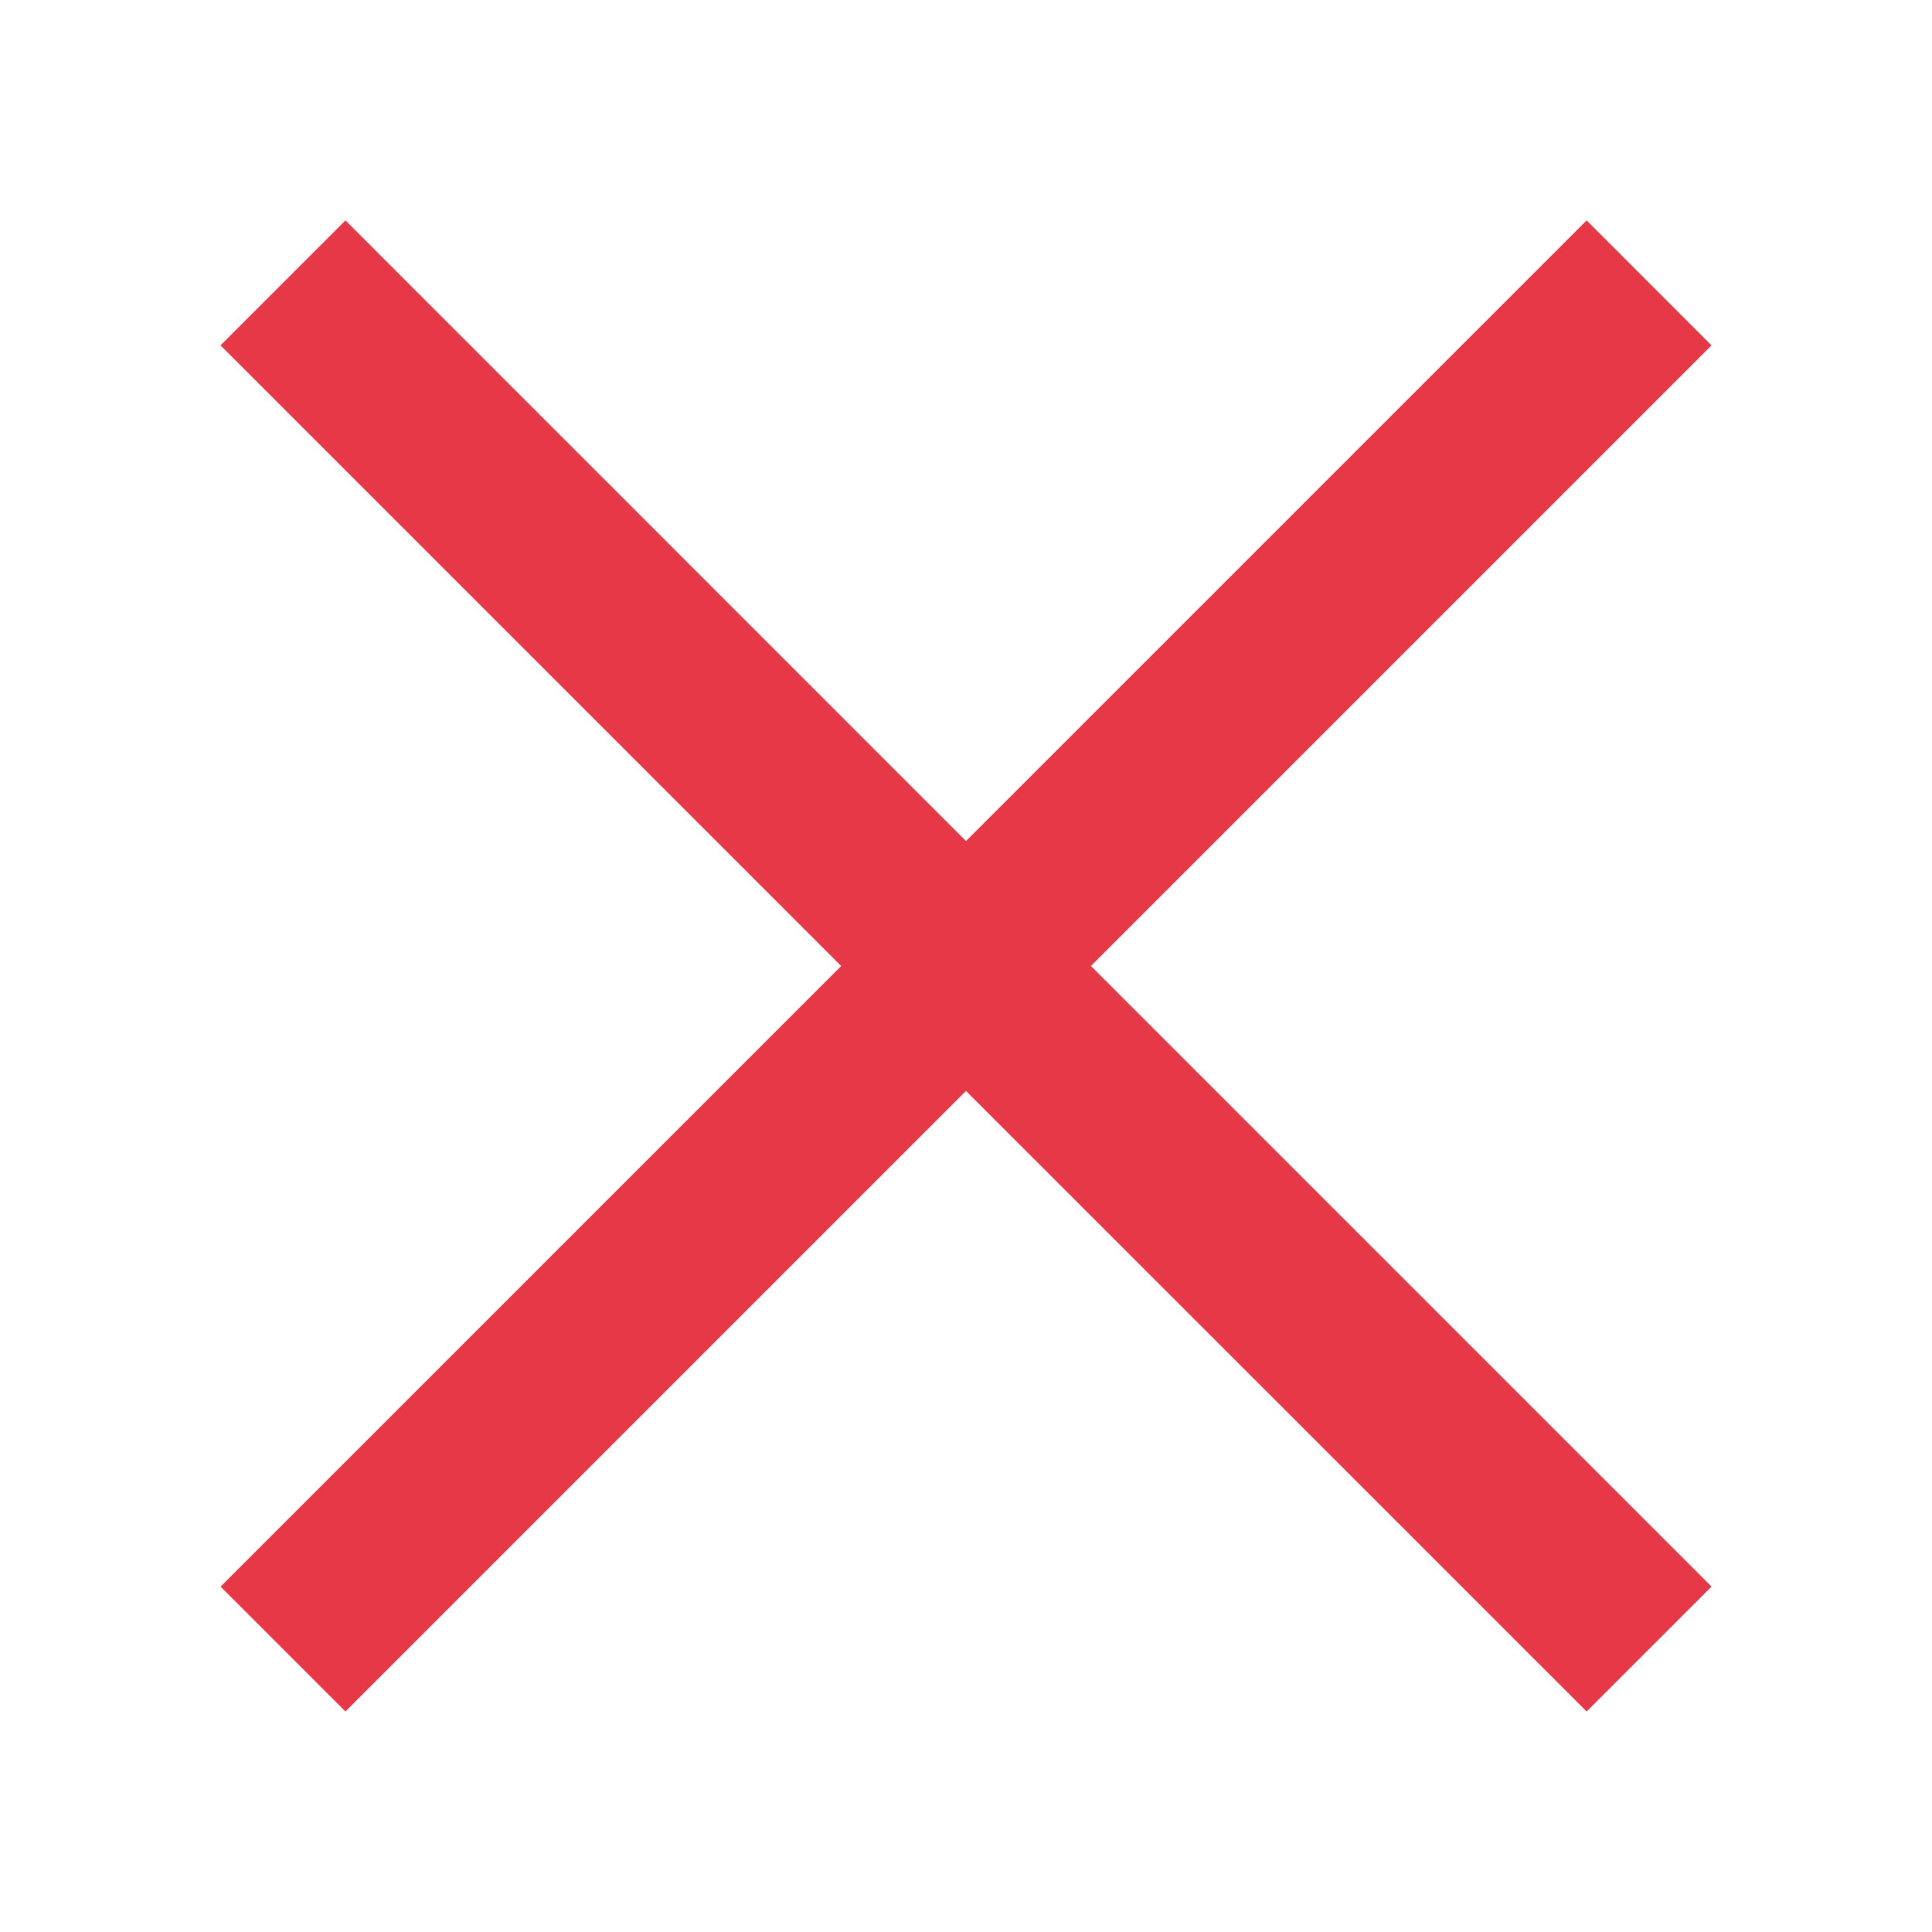
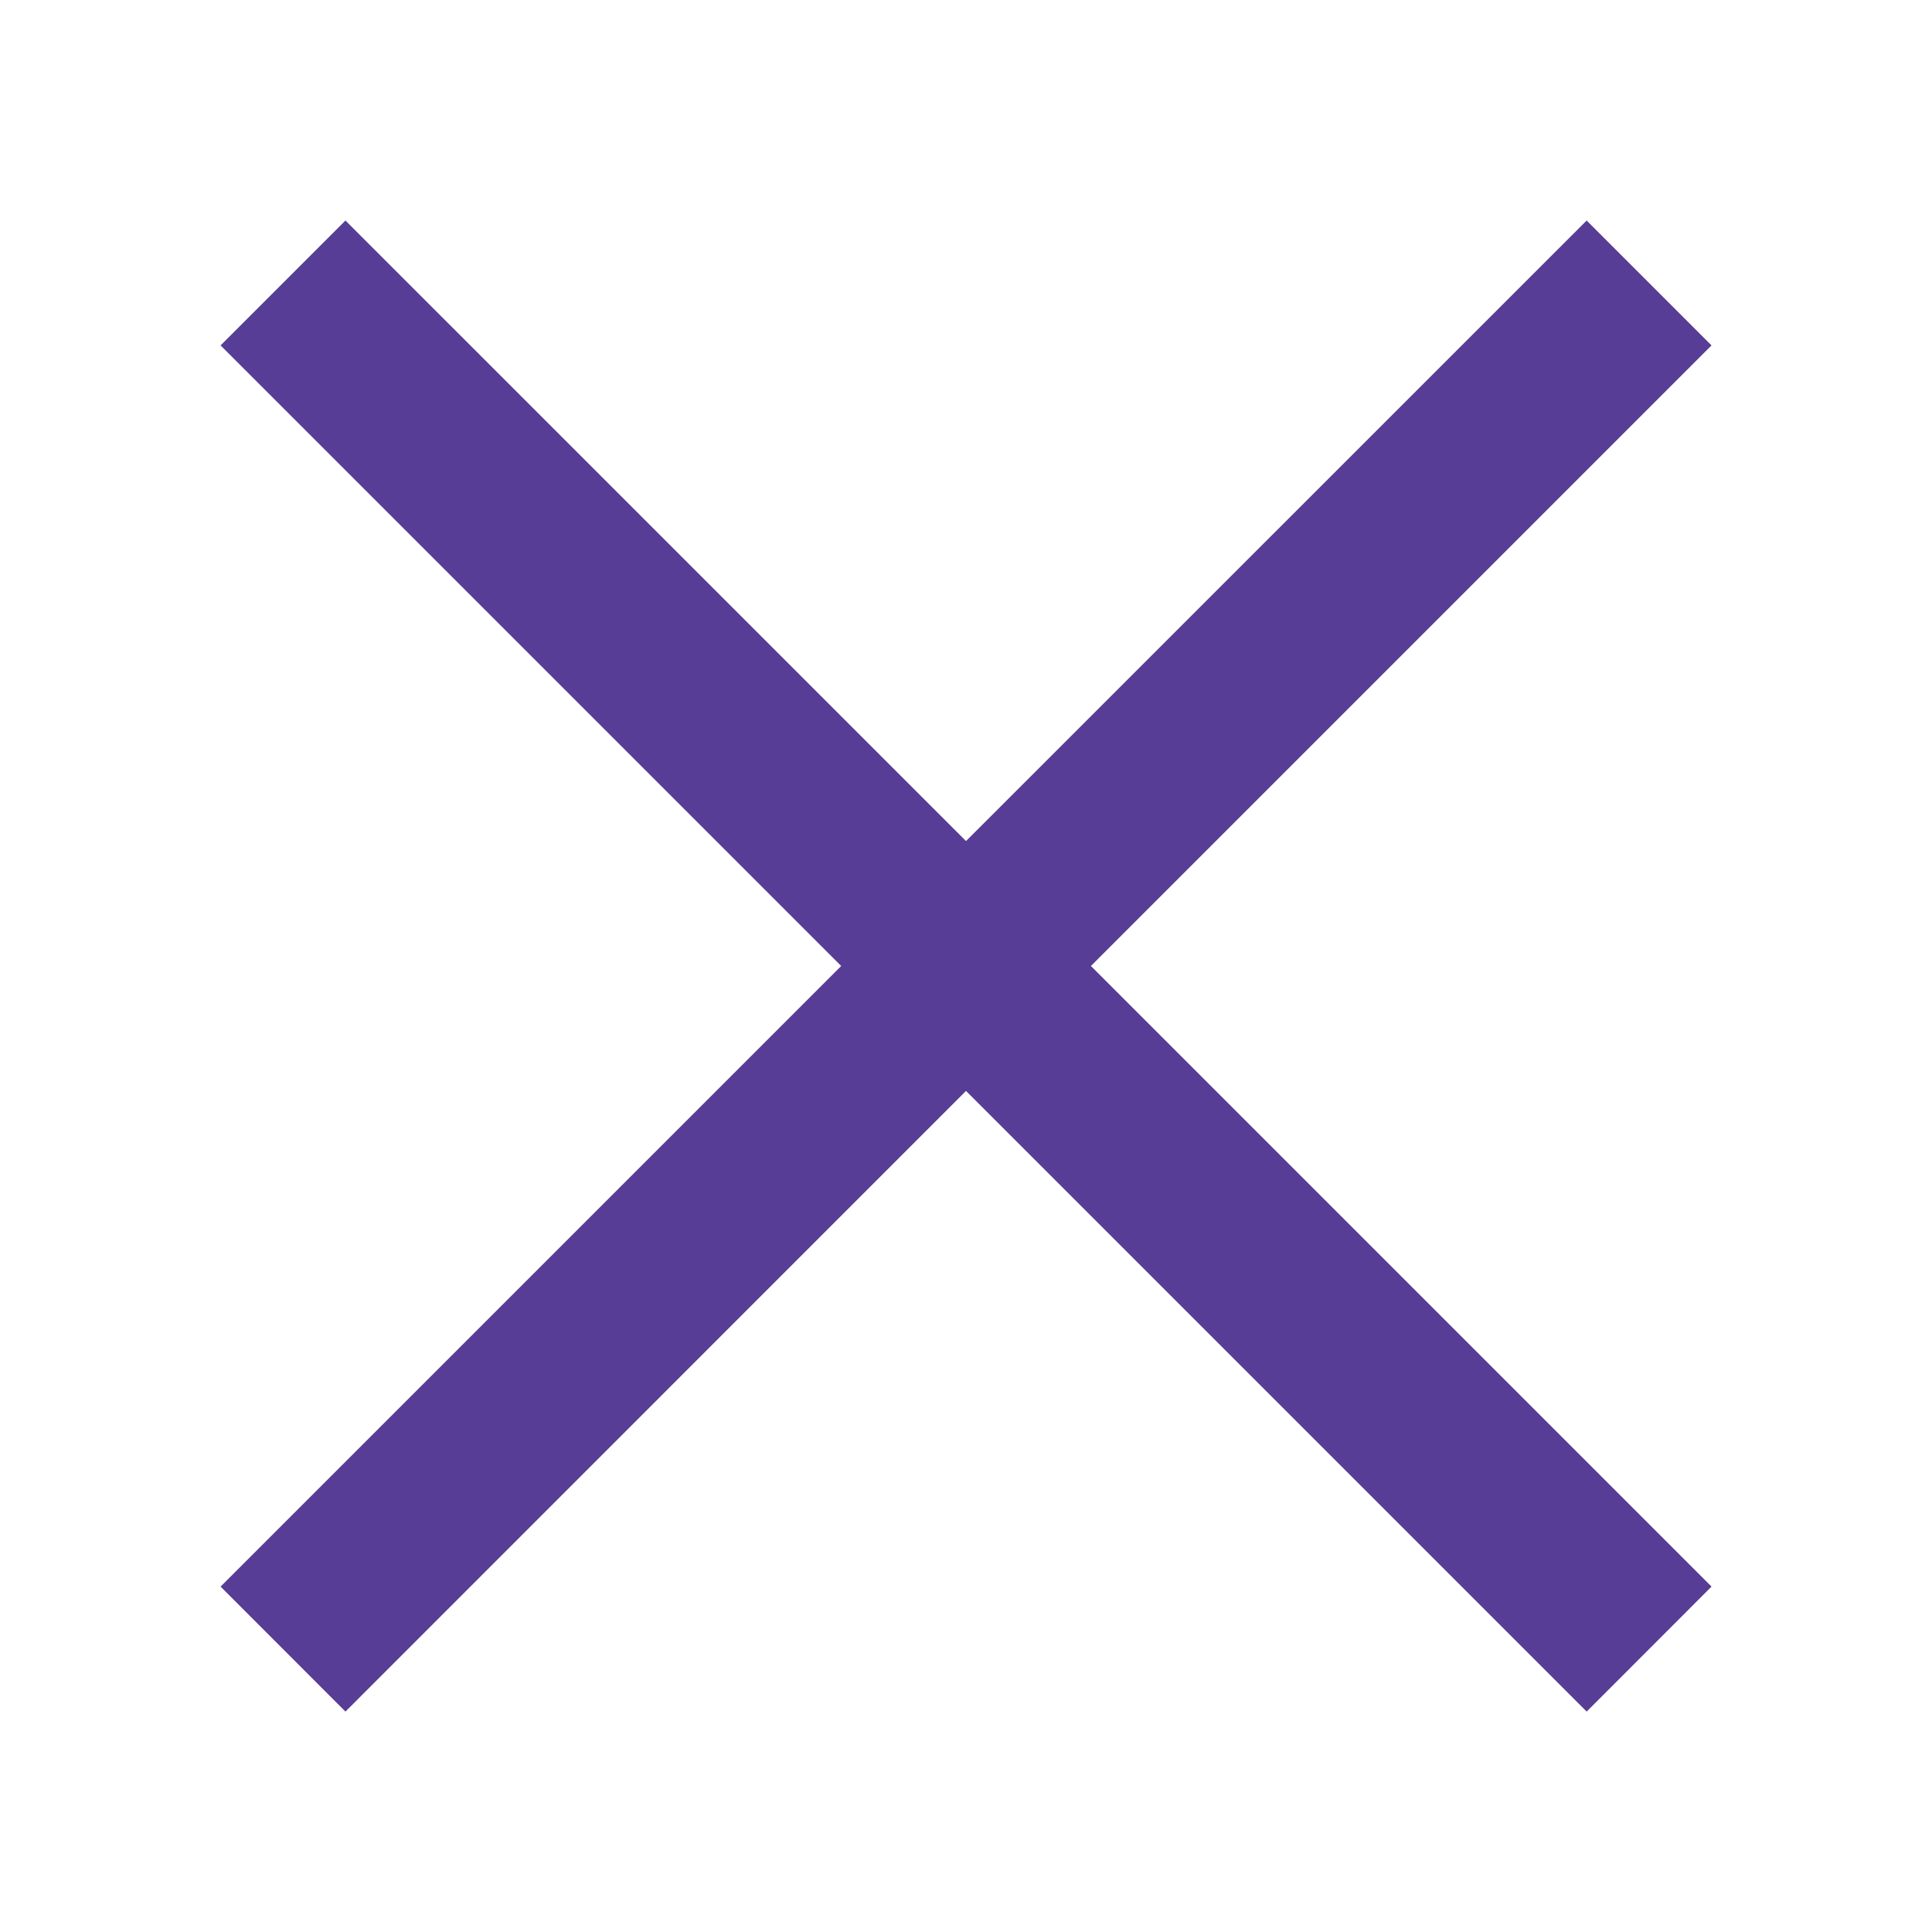
<svg xmlns="http://www.w3.org/2000/svg" width="18" height="18" viewBox="0 0 18 18" fill="none">
-   <path fill-rule="evenodd" clip-rule="evenodd" d="M14.783 2.055C14.784 2.055 14.784 2.056 14.785 2.056L15.944 3.216C15.945 3.216 15.945 3.217 15.945 3.217C15.945 3.218 15.945 3.218 15.945 3.218C15.945 3.219 15.945 3.219 15.944 3.22L10.164 9L15.944 14.78C15.945 14.78 15.945 14.781 15.945 14.781C15.945 14.782 15.945 14.782 15.945 14.783C15.945 14.783 15.945 14.784 15.944 14.784L14.785 15.943C14.784 15.944 14.784 15.944 14.783 15.945C14.783 15.945 14.782 15.945 14.782 15.945C14.781 15.945 14.781 15.944 14.78 15.943L9 10.164L3.221 15.943C3.22 15.944 3.22 15.944 3.219 15.945C3.218 15.945 3.218 15.945 3.218 15.945C3.217 15.945 3.217 15.944 3.216 15.943L2.057 14.784C2.056 14.784 2.056 14.783 2.056 14.783C2.056 14.782 2.056 14.782 2.056 14.781C2.056 14.781 2.056 14.78 2.057 14.78L7.837 9L2.057 3.22C2.056 3.219 2.056 3.219 2.056 3.218C2.056 3.218 2.056 3.217 2.056 3.217C2.056 3.217 2.056 3.216 2.057 3.215L3.216 2.056C3.217 2.056 3.217 2.055 3.218 2.055C3.218 2.055 3.218 2.055 3.219 2.055C3.22 2.055 3.22 2.056 3.221 2.056L9 7.836L14.78 2.056C14.781 2.056 14.781 2.055 14.782 2.055C14.782 2.055 14.783 2.055 14.783 2.055Z" fill="#E73848" />
+   <path fill-rule="evenodd" clip-rule="evenodd" d="M14.783 2.055C14.784 2.055 14.784 2.056 14.785 2.057L15.944 3.216C15.945 3.216 15.945 3.217 15.945 3.217C15.945 3.218 15.945 3.218 15.945 3.219C15.945 3.219 15.945 3.22 15.944 3.22L10.164 9L15.944 14.78C15.945 14.78 15.945 14.781 15.945 14.781C15.945 14.782 15.945 14.782 15.945 14.783C15.945 14.783 15.945 14.784 15.944 14.784L14.785 15.944C14.784 15.944 14.784 15.944 14.783 15.945C14.783 15.945 14.782 15.945 14.782 15.945C14.781 15.945 14.781 15.944 14.78 15.944L9 10.164L3.221 15.944C3.22 15.944 3.22 15.944 3.219 15.945C3.218 15.945 3.218 15.945 3.218 15.945C3.217 15.945 3.217 15.944 3.216 15.944L2.057 14.784C2.056 14.784 2.056 14.783 2.056 14.783C2.056 14.782 2.056 14.782 2.056 14.781C2.056 14.781 2.056 14.78 2.057 14.78L7.837 9L2.057 3.22C2.056 3.22 2.056 3.219 2.056 3.219C2.056 3.218 2.056 3.218 2.056 3.217C2.056 3.217 2.056 3.216 2.057 3.216L3.216 2.057C3.217 2.056 3.217 2.056 3.218 2.055C3.218 2.055 3.218 2.055 3.219 2.055C3.22 2.055 3.22 2.056 3.221 2.057L9 7.836L14.78 2.057C14.781 2.056 14.781 2.056 14.782 2.055C14.782 2.055 14.783 2.055 14.783 2.055Z" fill="#583D97" />
</svg>
